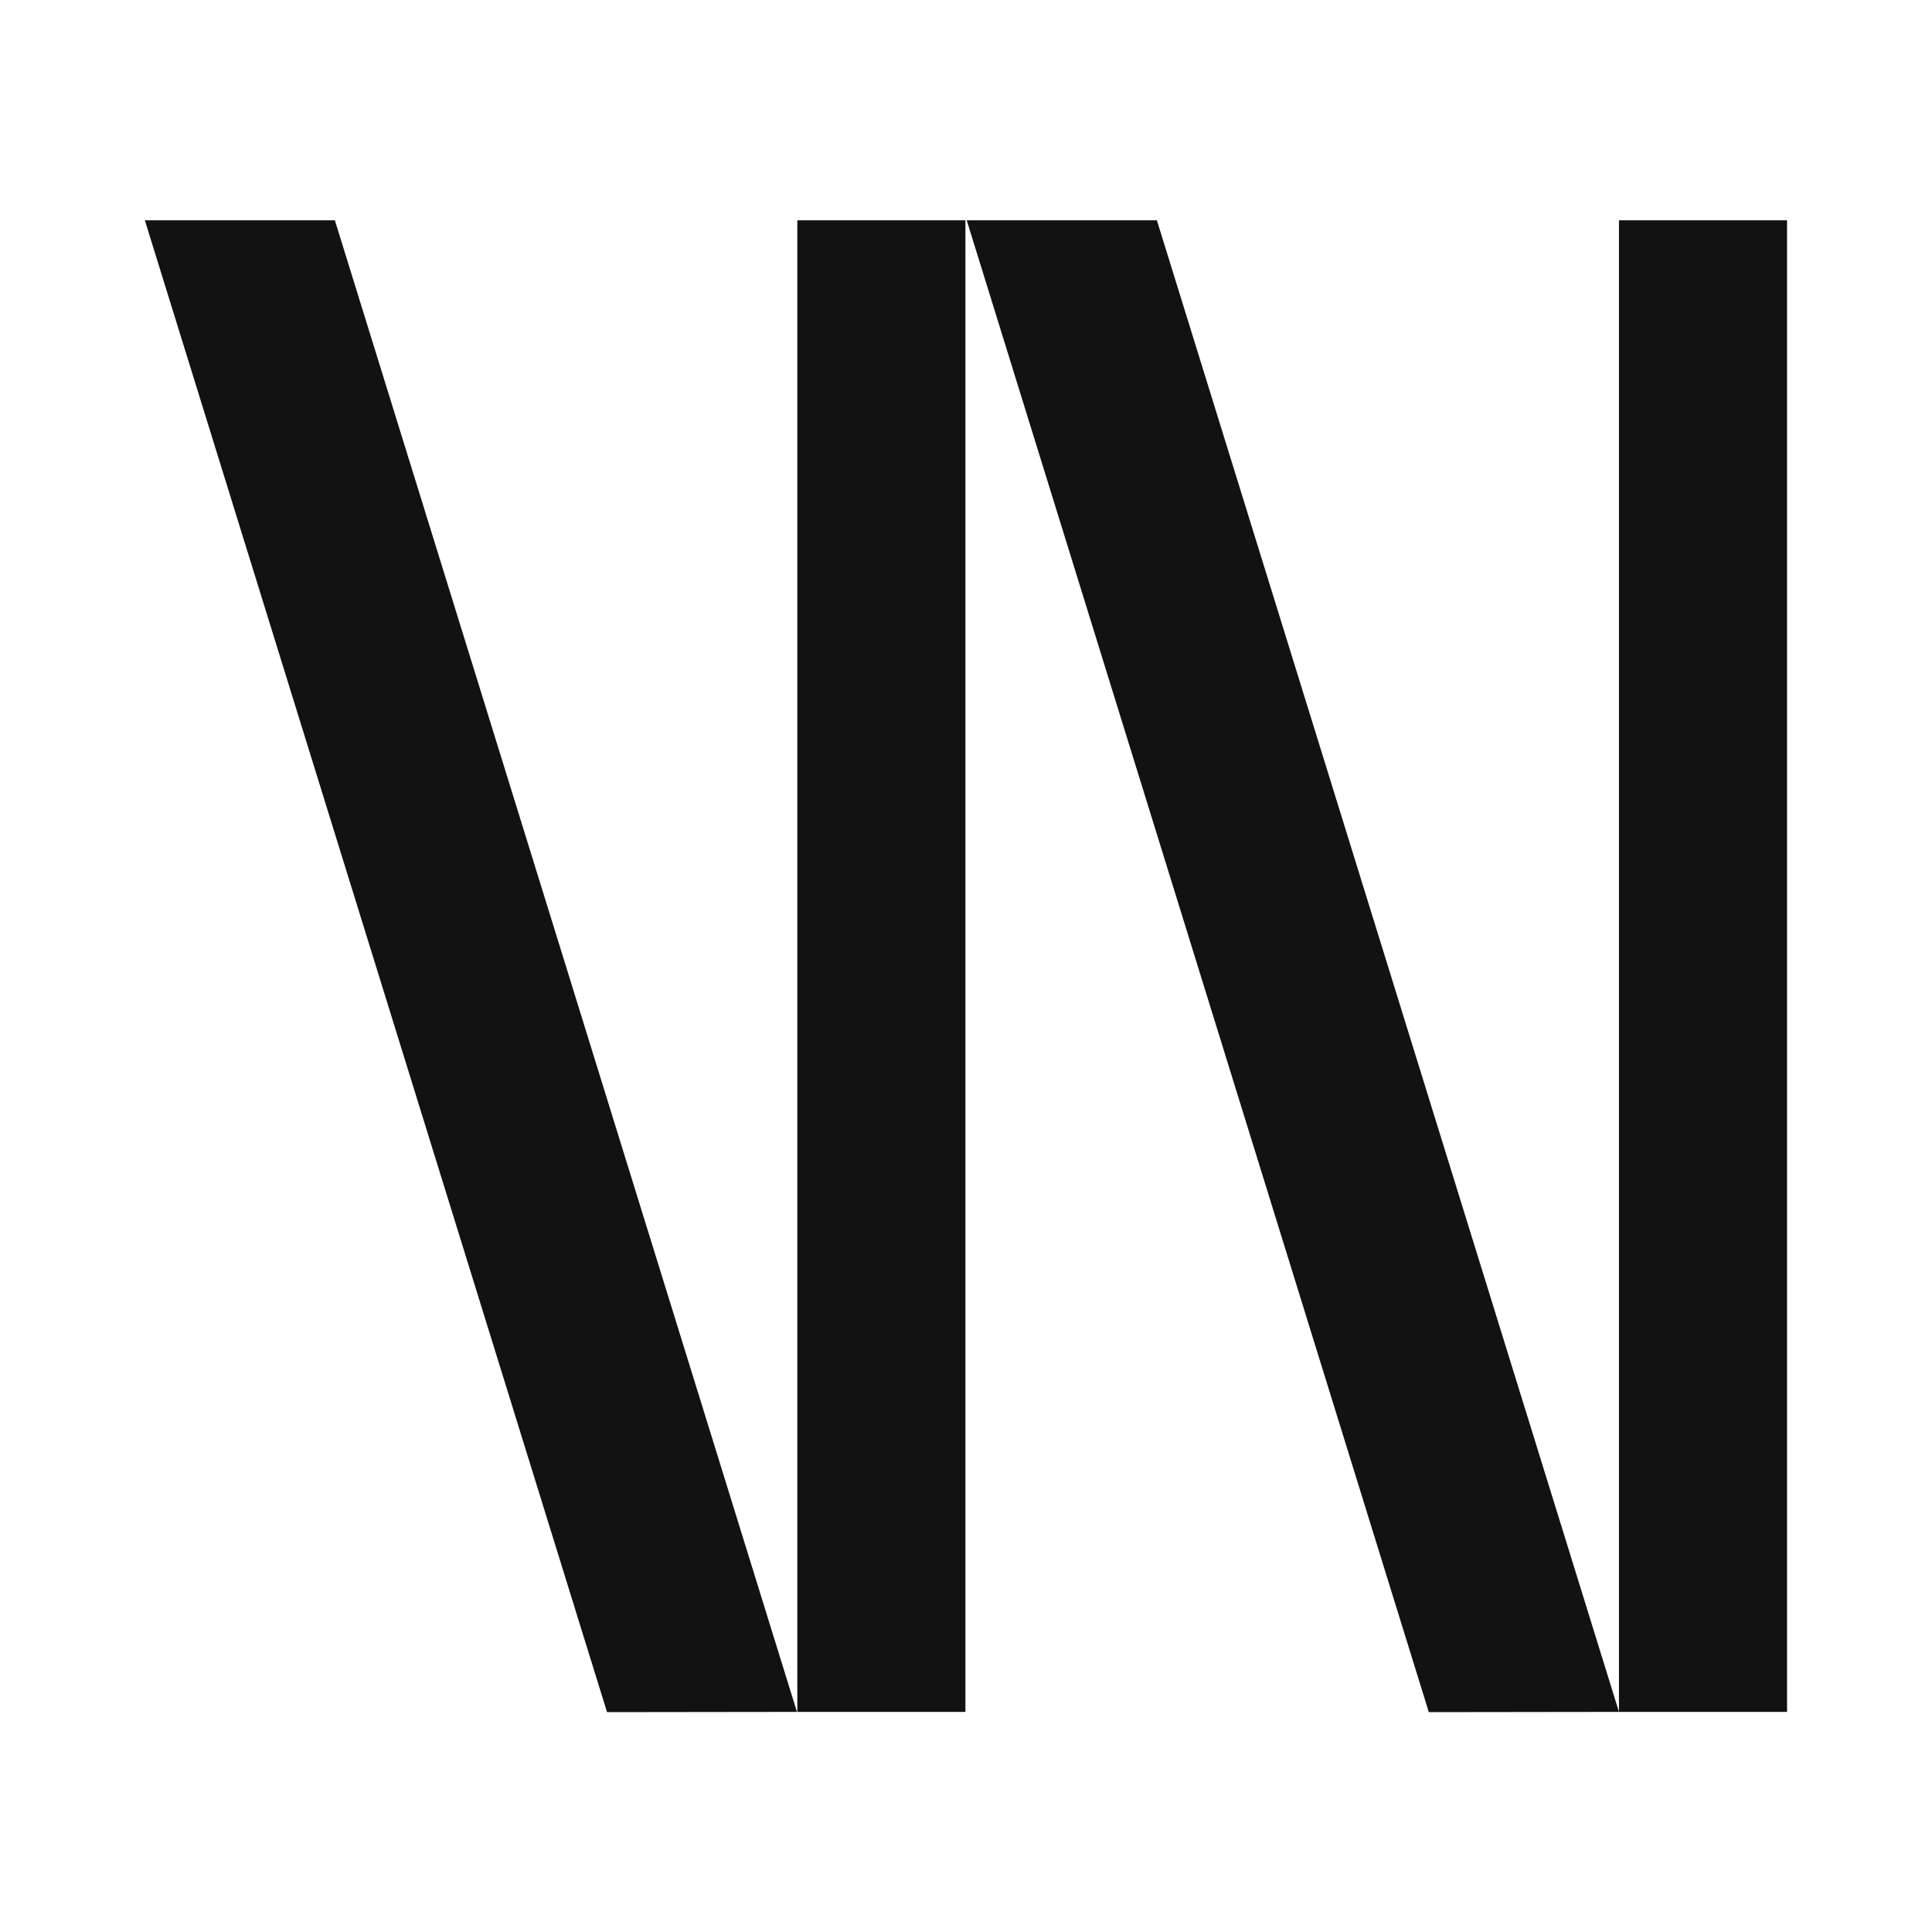
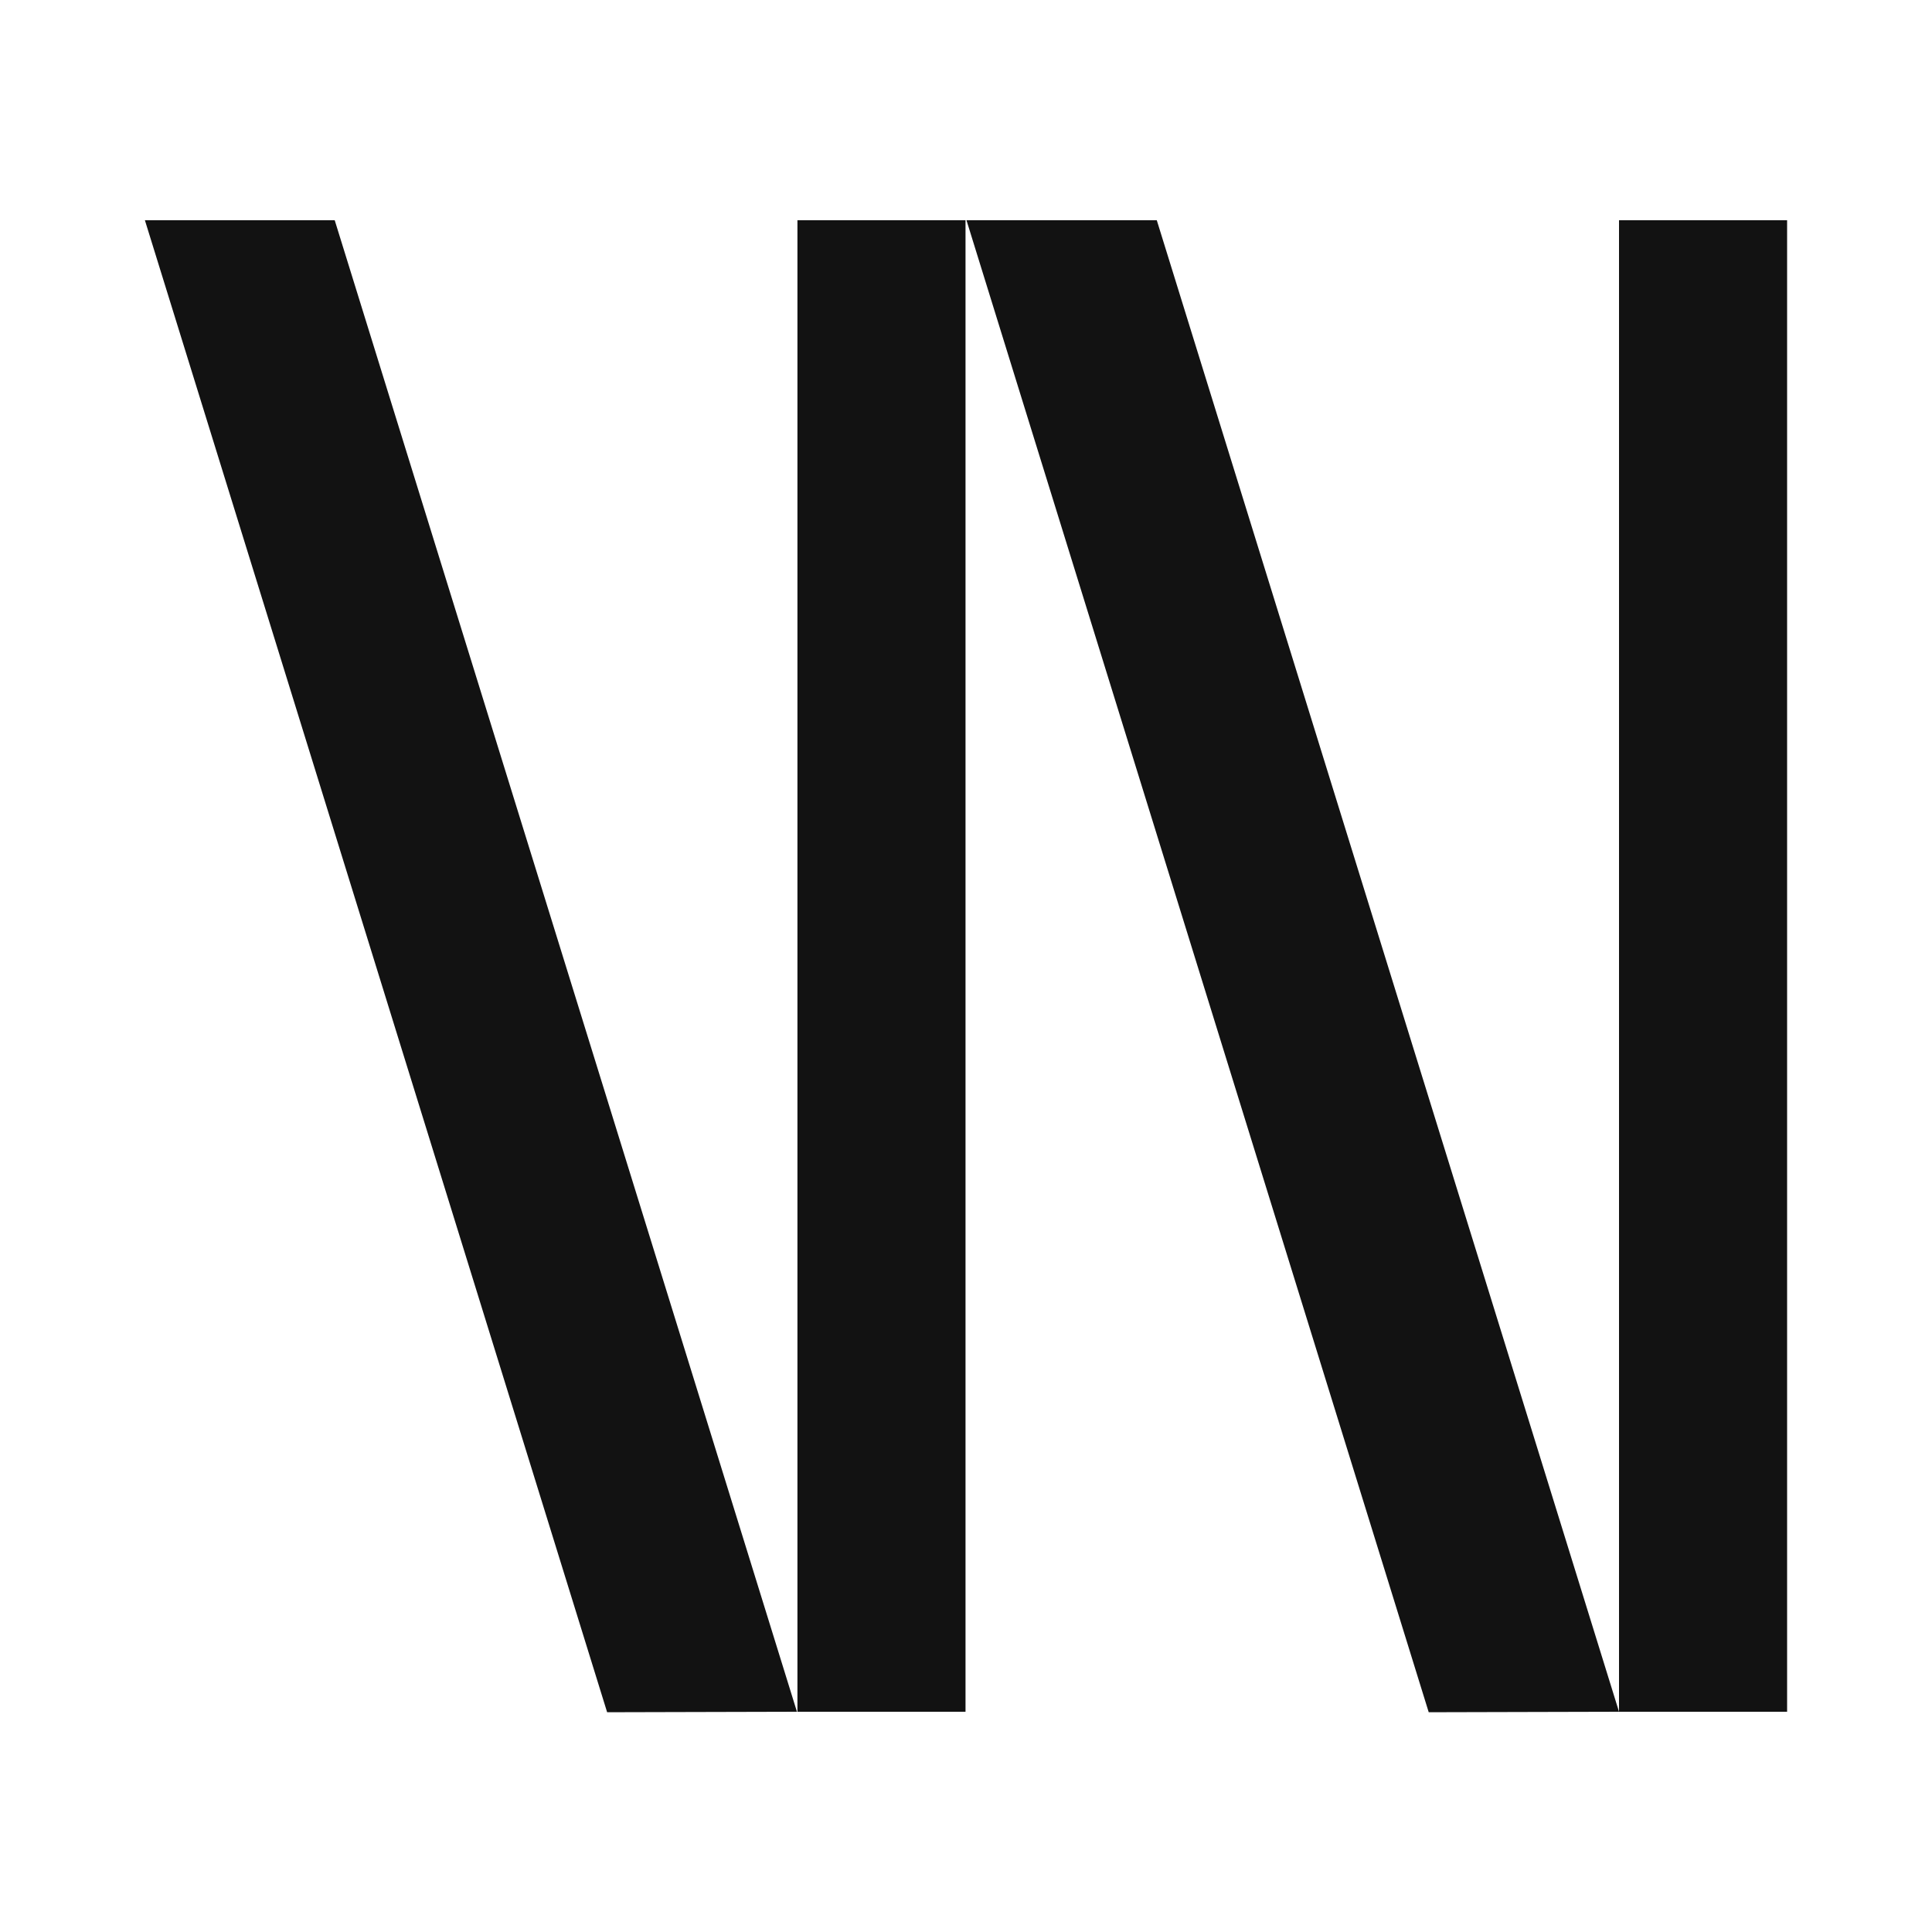
<svg xmlns="http://www.w3.org/2000/svg" width="56" height="56" viewBox="0 0 40 40">
  <style>
    path { fill: #121212; }
    @media (prefers-color-scheme: dark) {
-       path { fill: #E0E0E0; }
+       path { fill: #e0e0e0; }
    }
  </style>
-   <path d="M16.5 35.443L6.933 4.561H2.999L12.568 35.448L16.5 35.443Z            M19.988 35.443V4.561H16.508V35.443H19.988Z            M33.519 35.443L23.952 4.561H20.015L29.582 35.448L33.519 35.443Z            M36.999 35.443V4.561H33.519V35.443H36.999Z" />
+   <path d="M16.5 35.44 6.93 4.56H3l9.57 30.89zm3.49 0V4.56h-3.48v30.88zm13.53 0L23.95 4.56h-3.94l9.57 30.89zm3.48 0V4.56h-3.48v30.88z" />
</svg>
